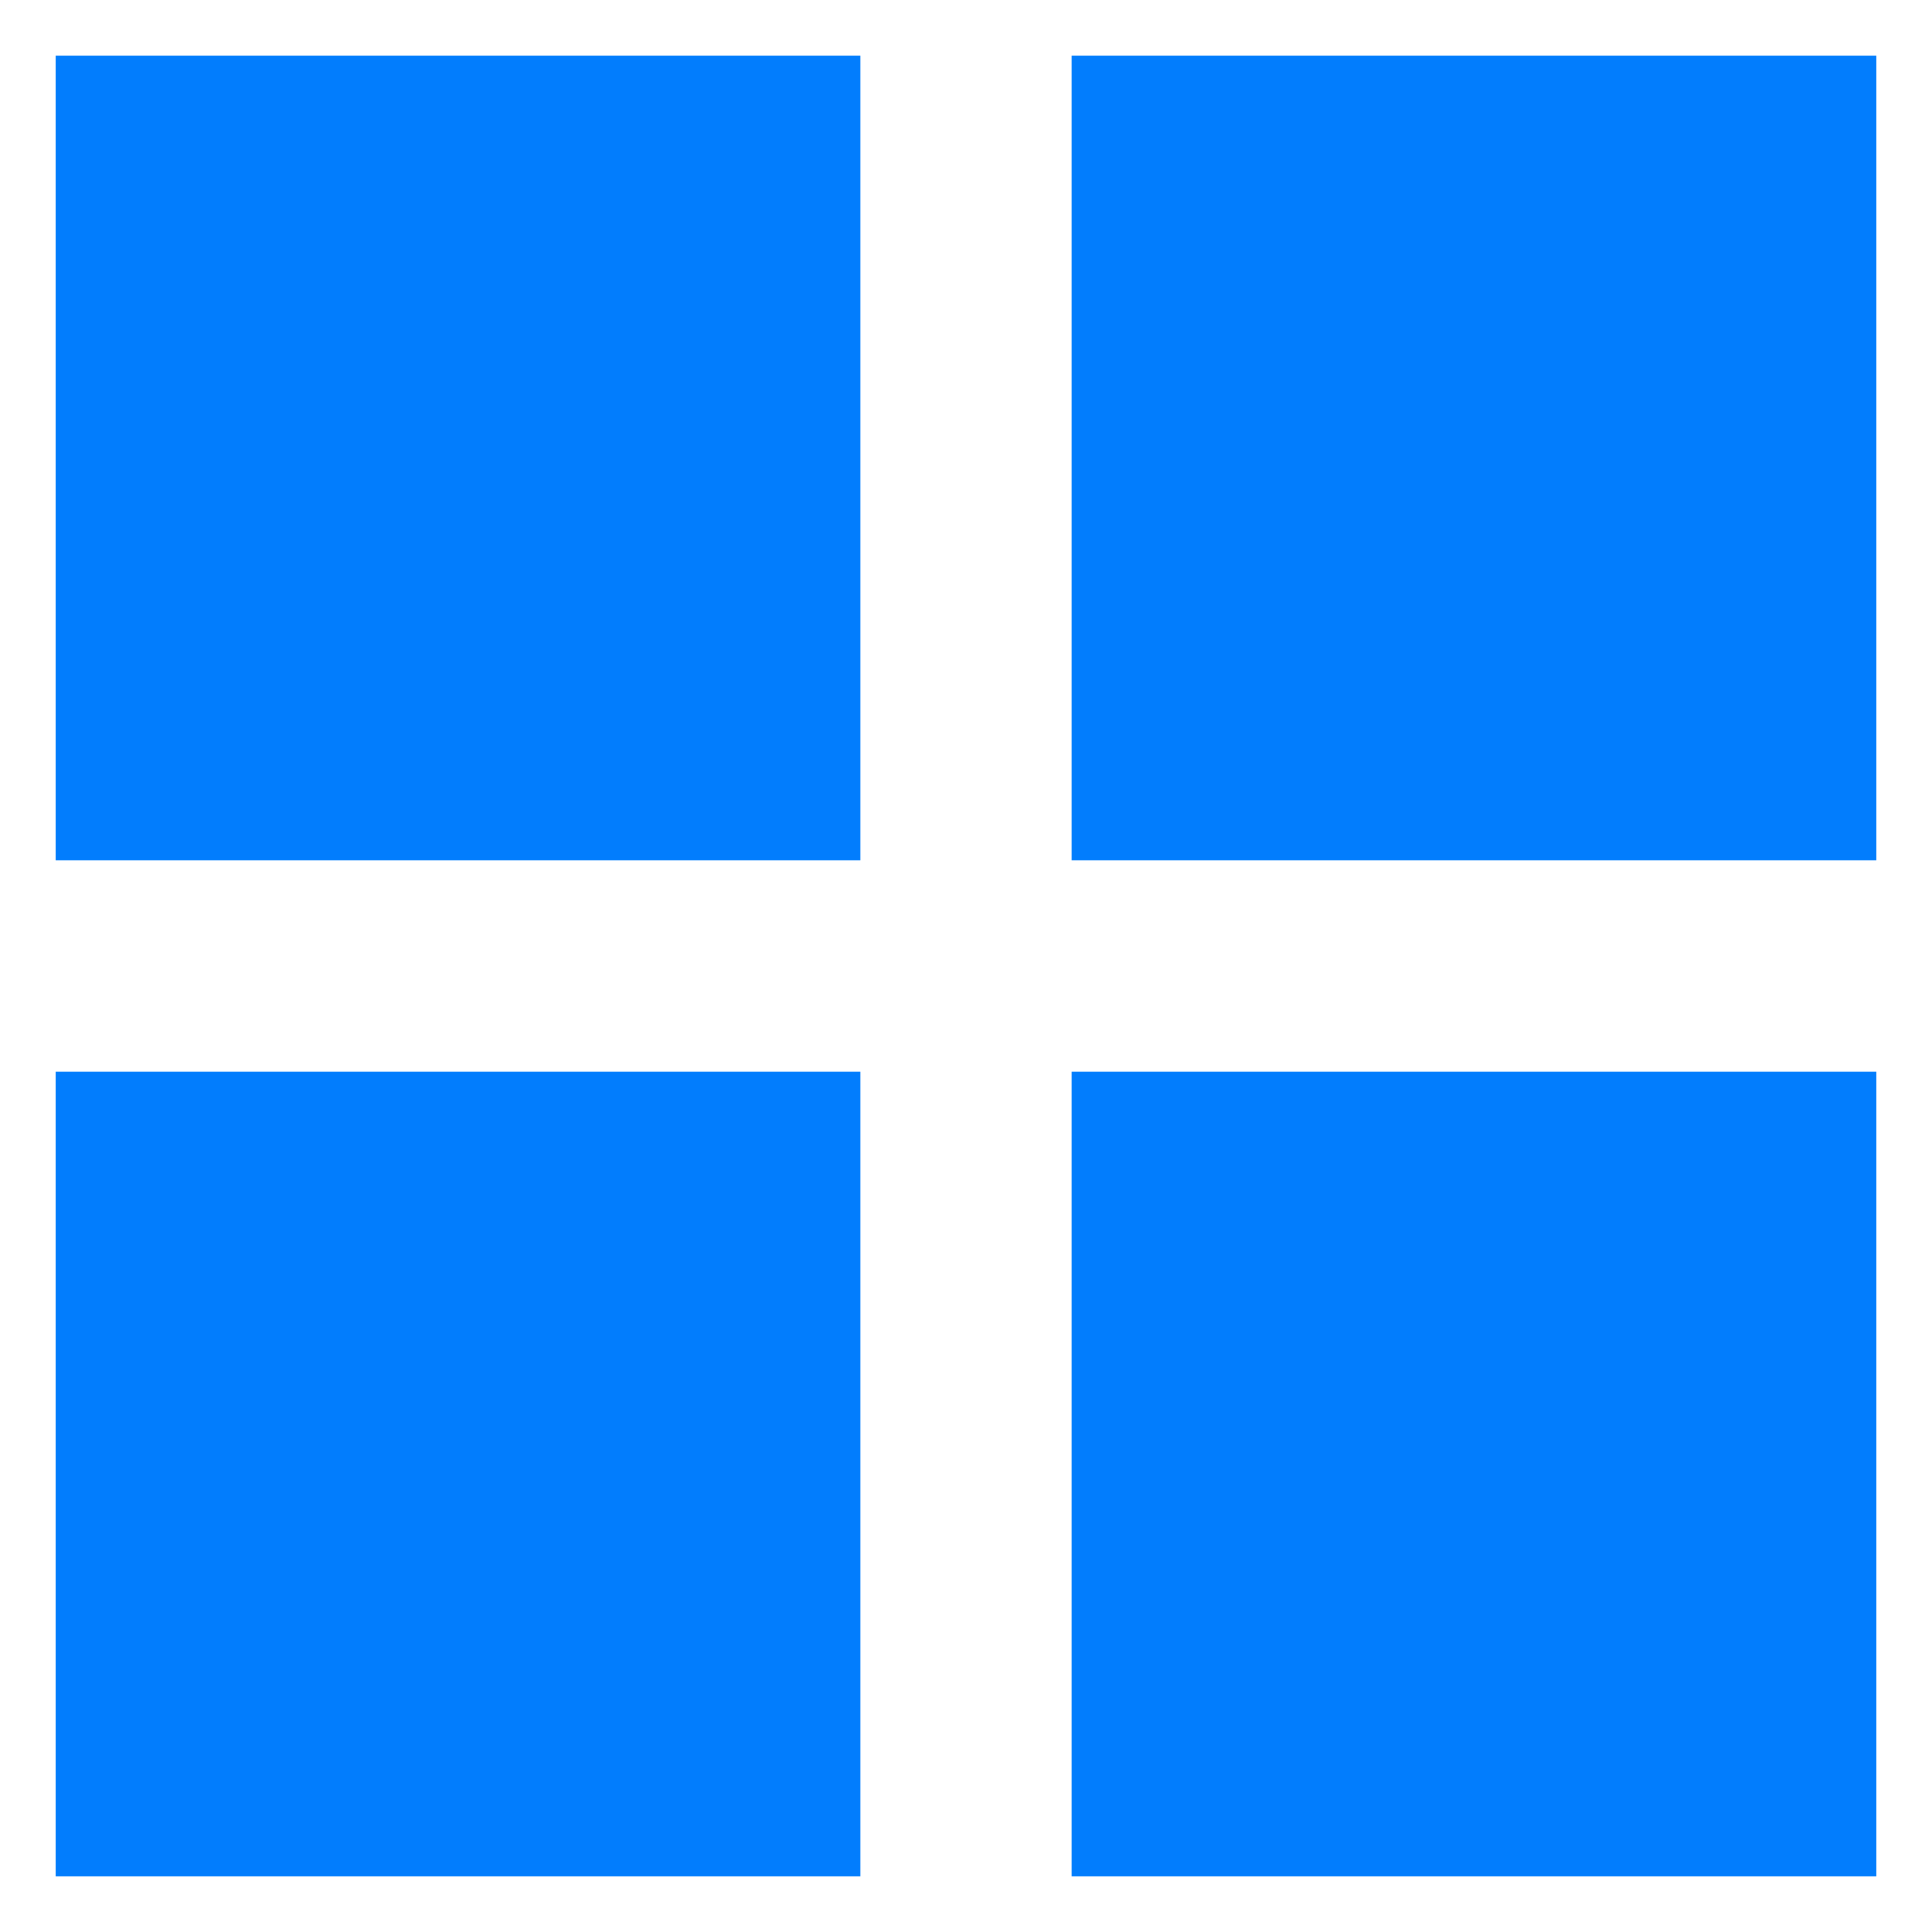
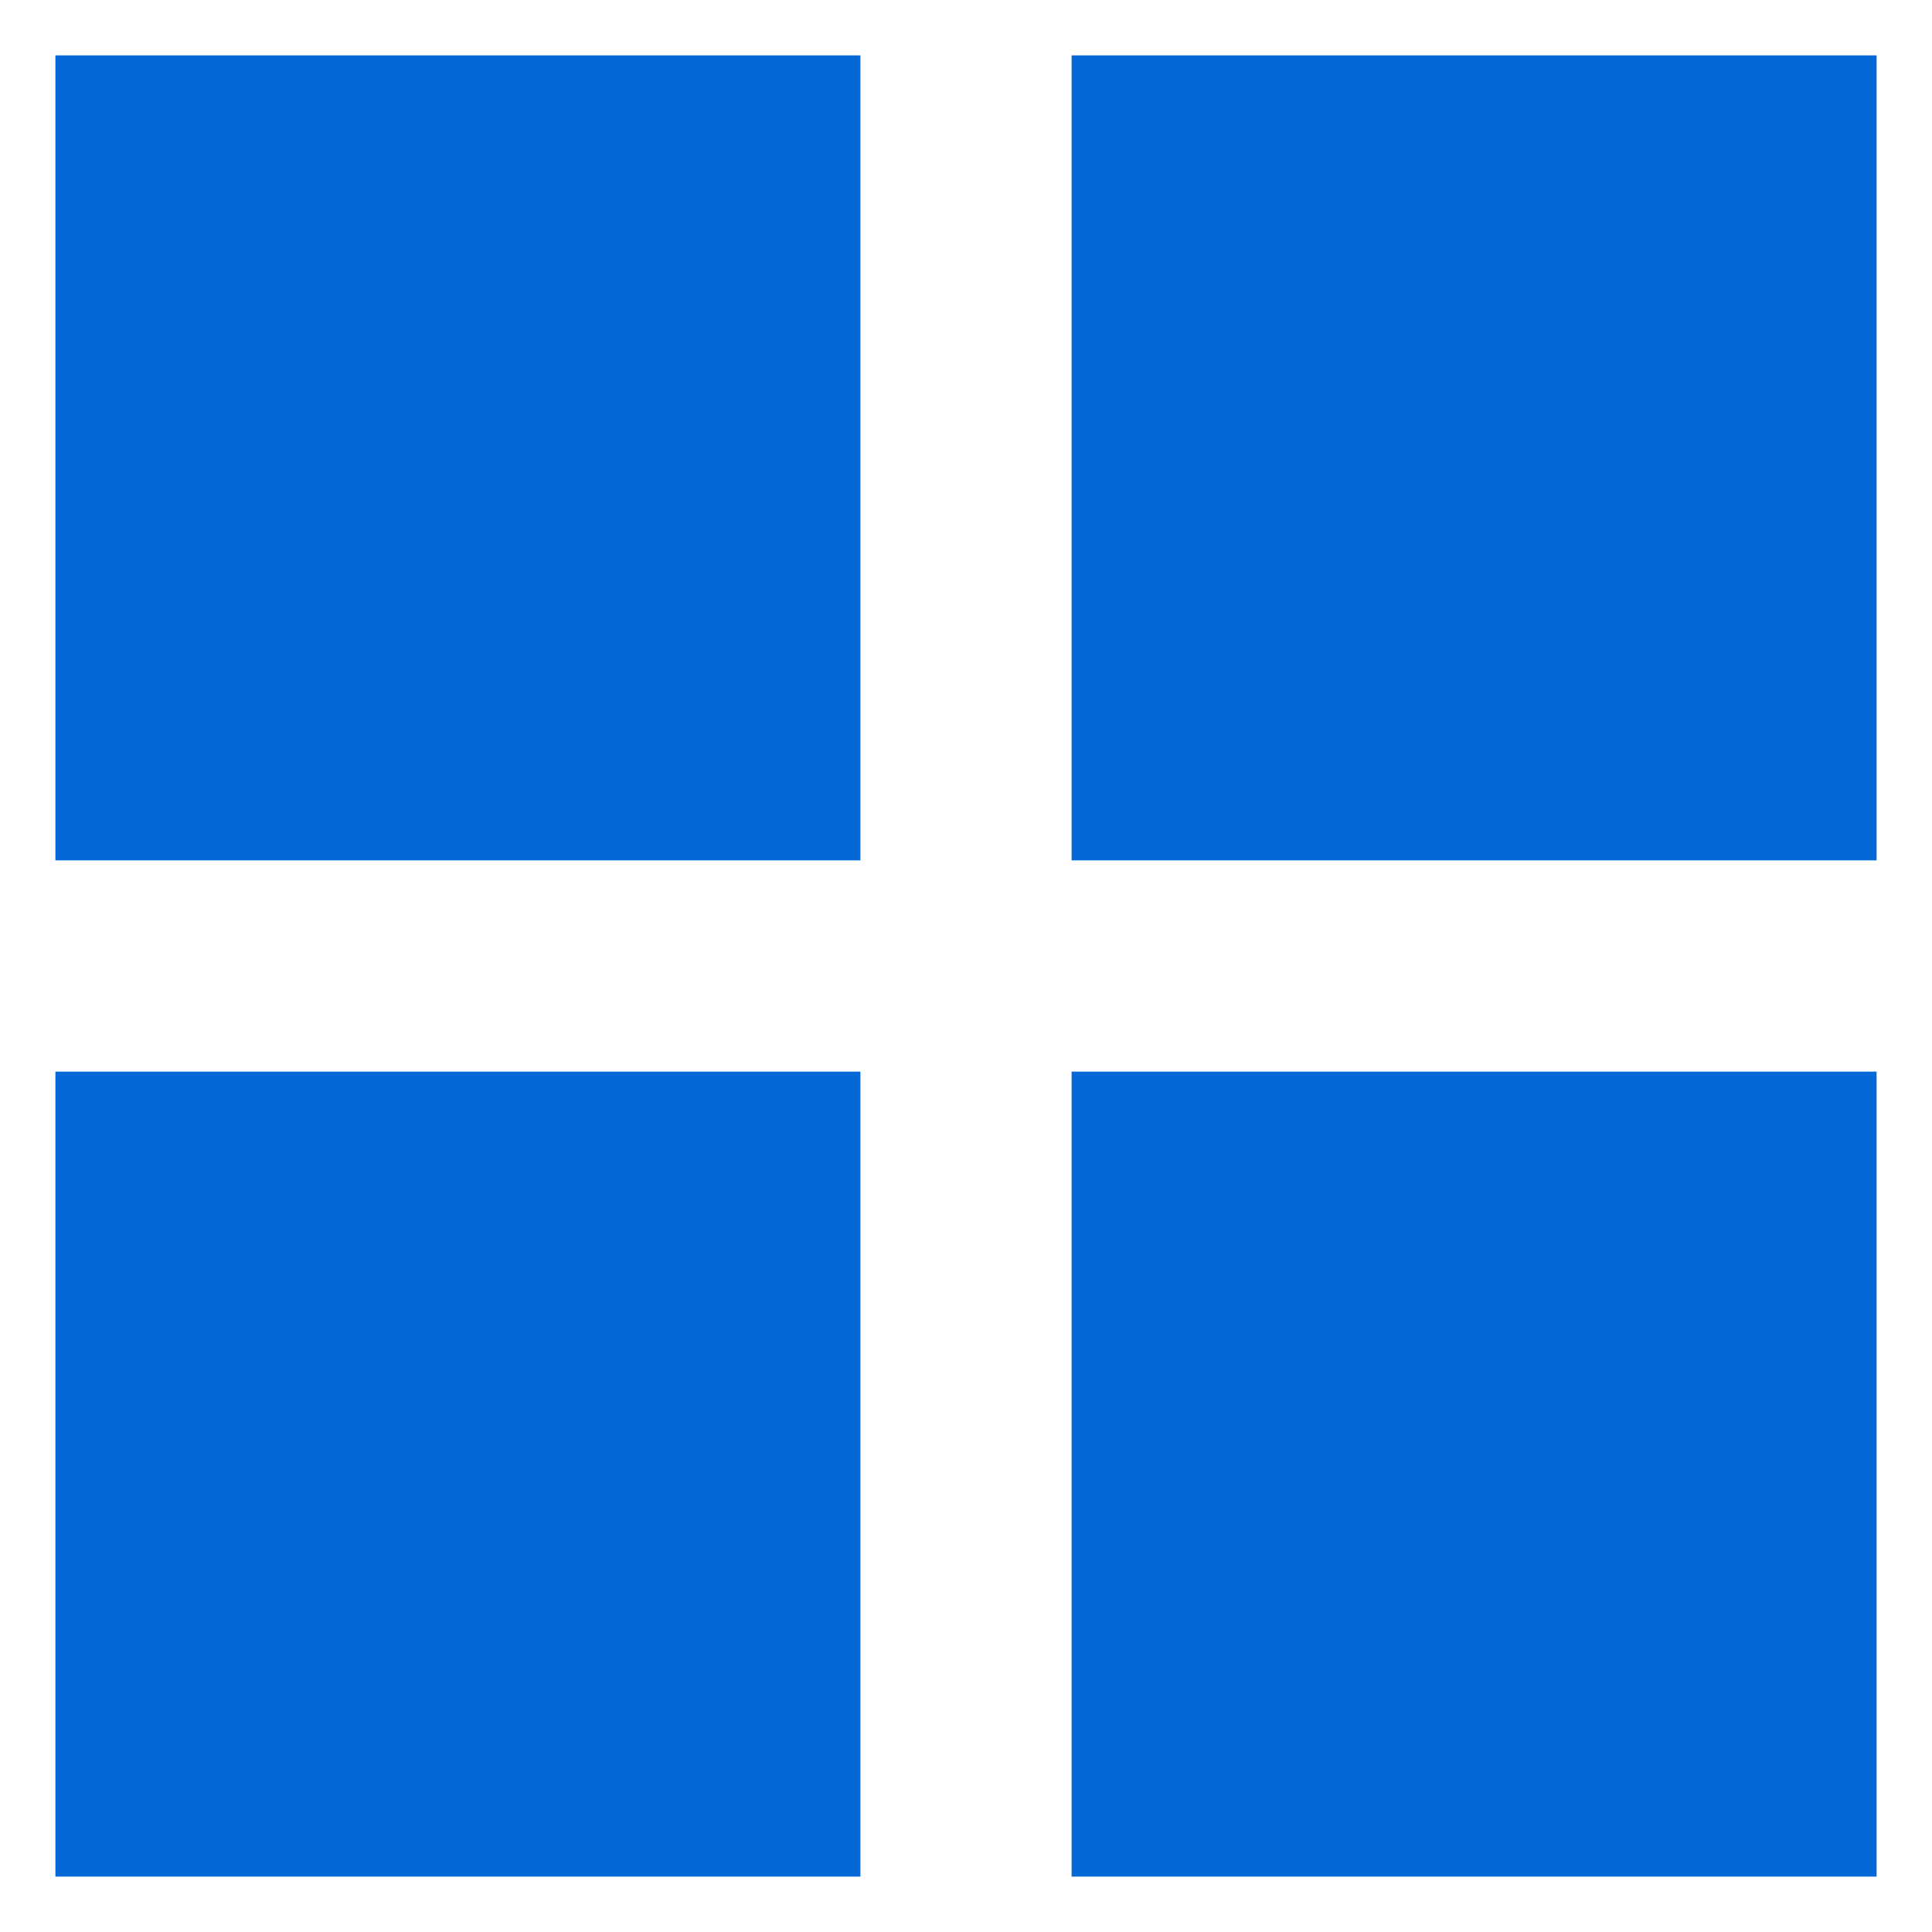
- <svg xmlns="http://www.w3.org/2000/svg" width="2in" height="2in" version="1.1" viewBox="0 0 50.797 50.799" id="svg11">
-   <defs id="defs11" />
-   <rect x="1.456" y="1.456" width="21.166" height="21.166" id="rect8" style="fill:#027dfd;stroke-width:0.916;fill-opacity:1" />
-   <rect x="28.175" y="1.456" width="21.166" height="21.166" id="rect9" style="fill:#027dfd;stroke-width:0.916;fill-opacity:1" />
-   <rect x="1.456" y="28.177" width="21.166" height="21.166" id="rect10" style="fill:#027dfd;stroke-width:0.916;fill-opacity:1" />
-   <rect x="28.175" y="28.177" width="21.166" height="21.166" id="rect11" style="fill:#027dfd;stroke-width:0.916;fill-opacity:1" />
+ <svg xmlns="http://www.w3.org/2000/svg" width="2in" height="2in" viewBox="0 0 50.797 50.799">
+   <path d="M1.456 1.456h21.166v21.166H1.456zM28.175 1.456h21.166v21.166H28.175zM1.456 28.177h21.166v21.166H1.456zM28.175 28.177h21.166v21.166H28.175z" style="fill:#0468d7;stroke-width:.916;fill-opacity:1" />
</svg>
